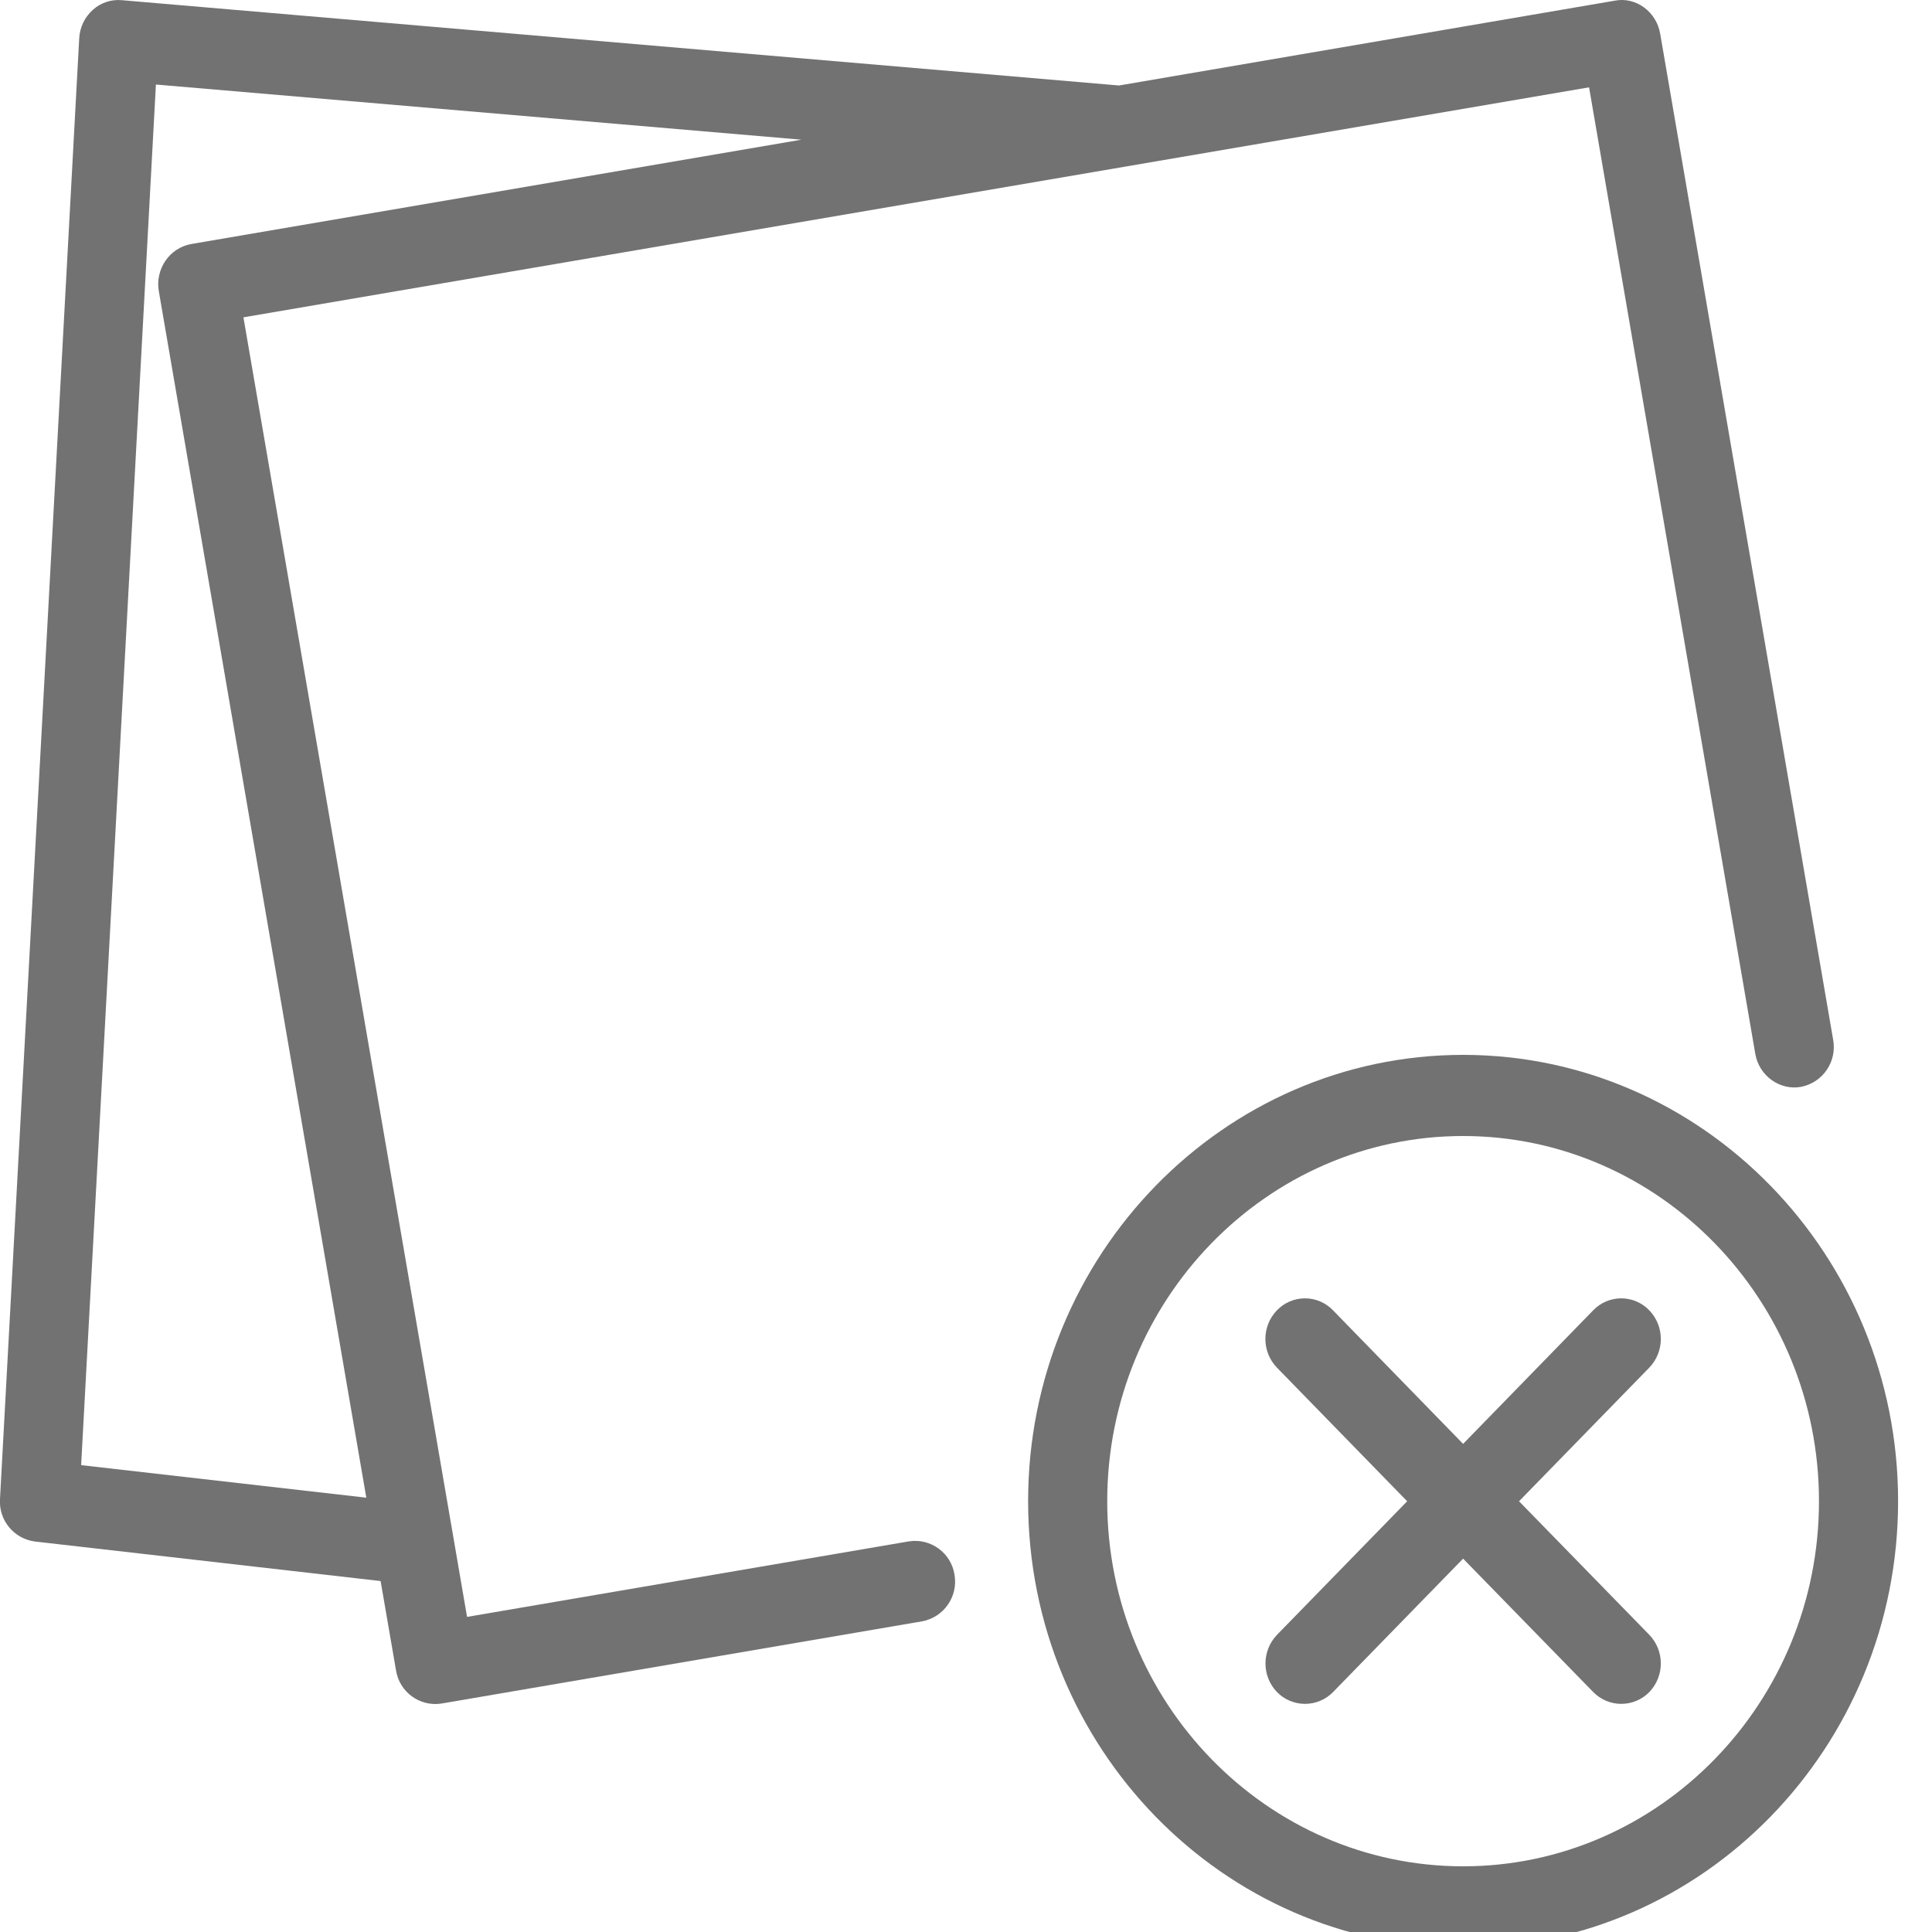
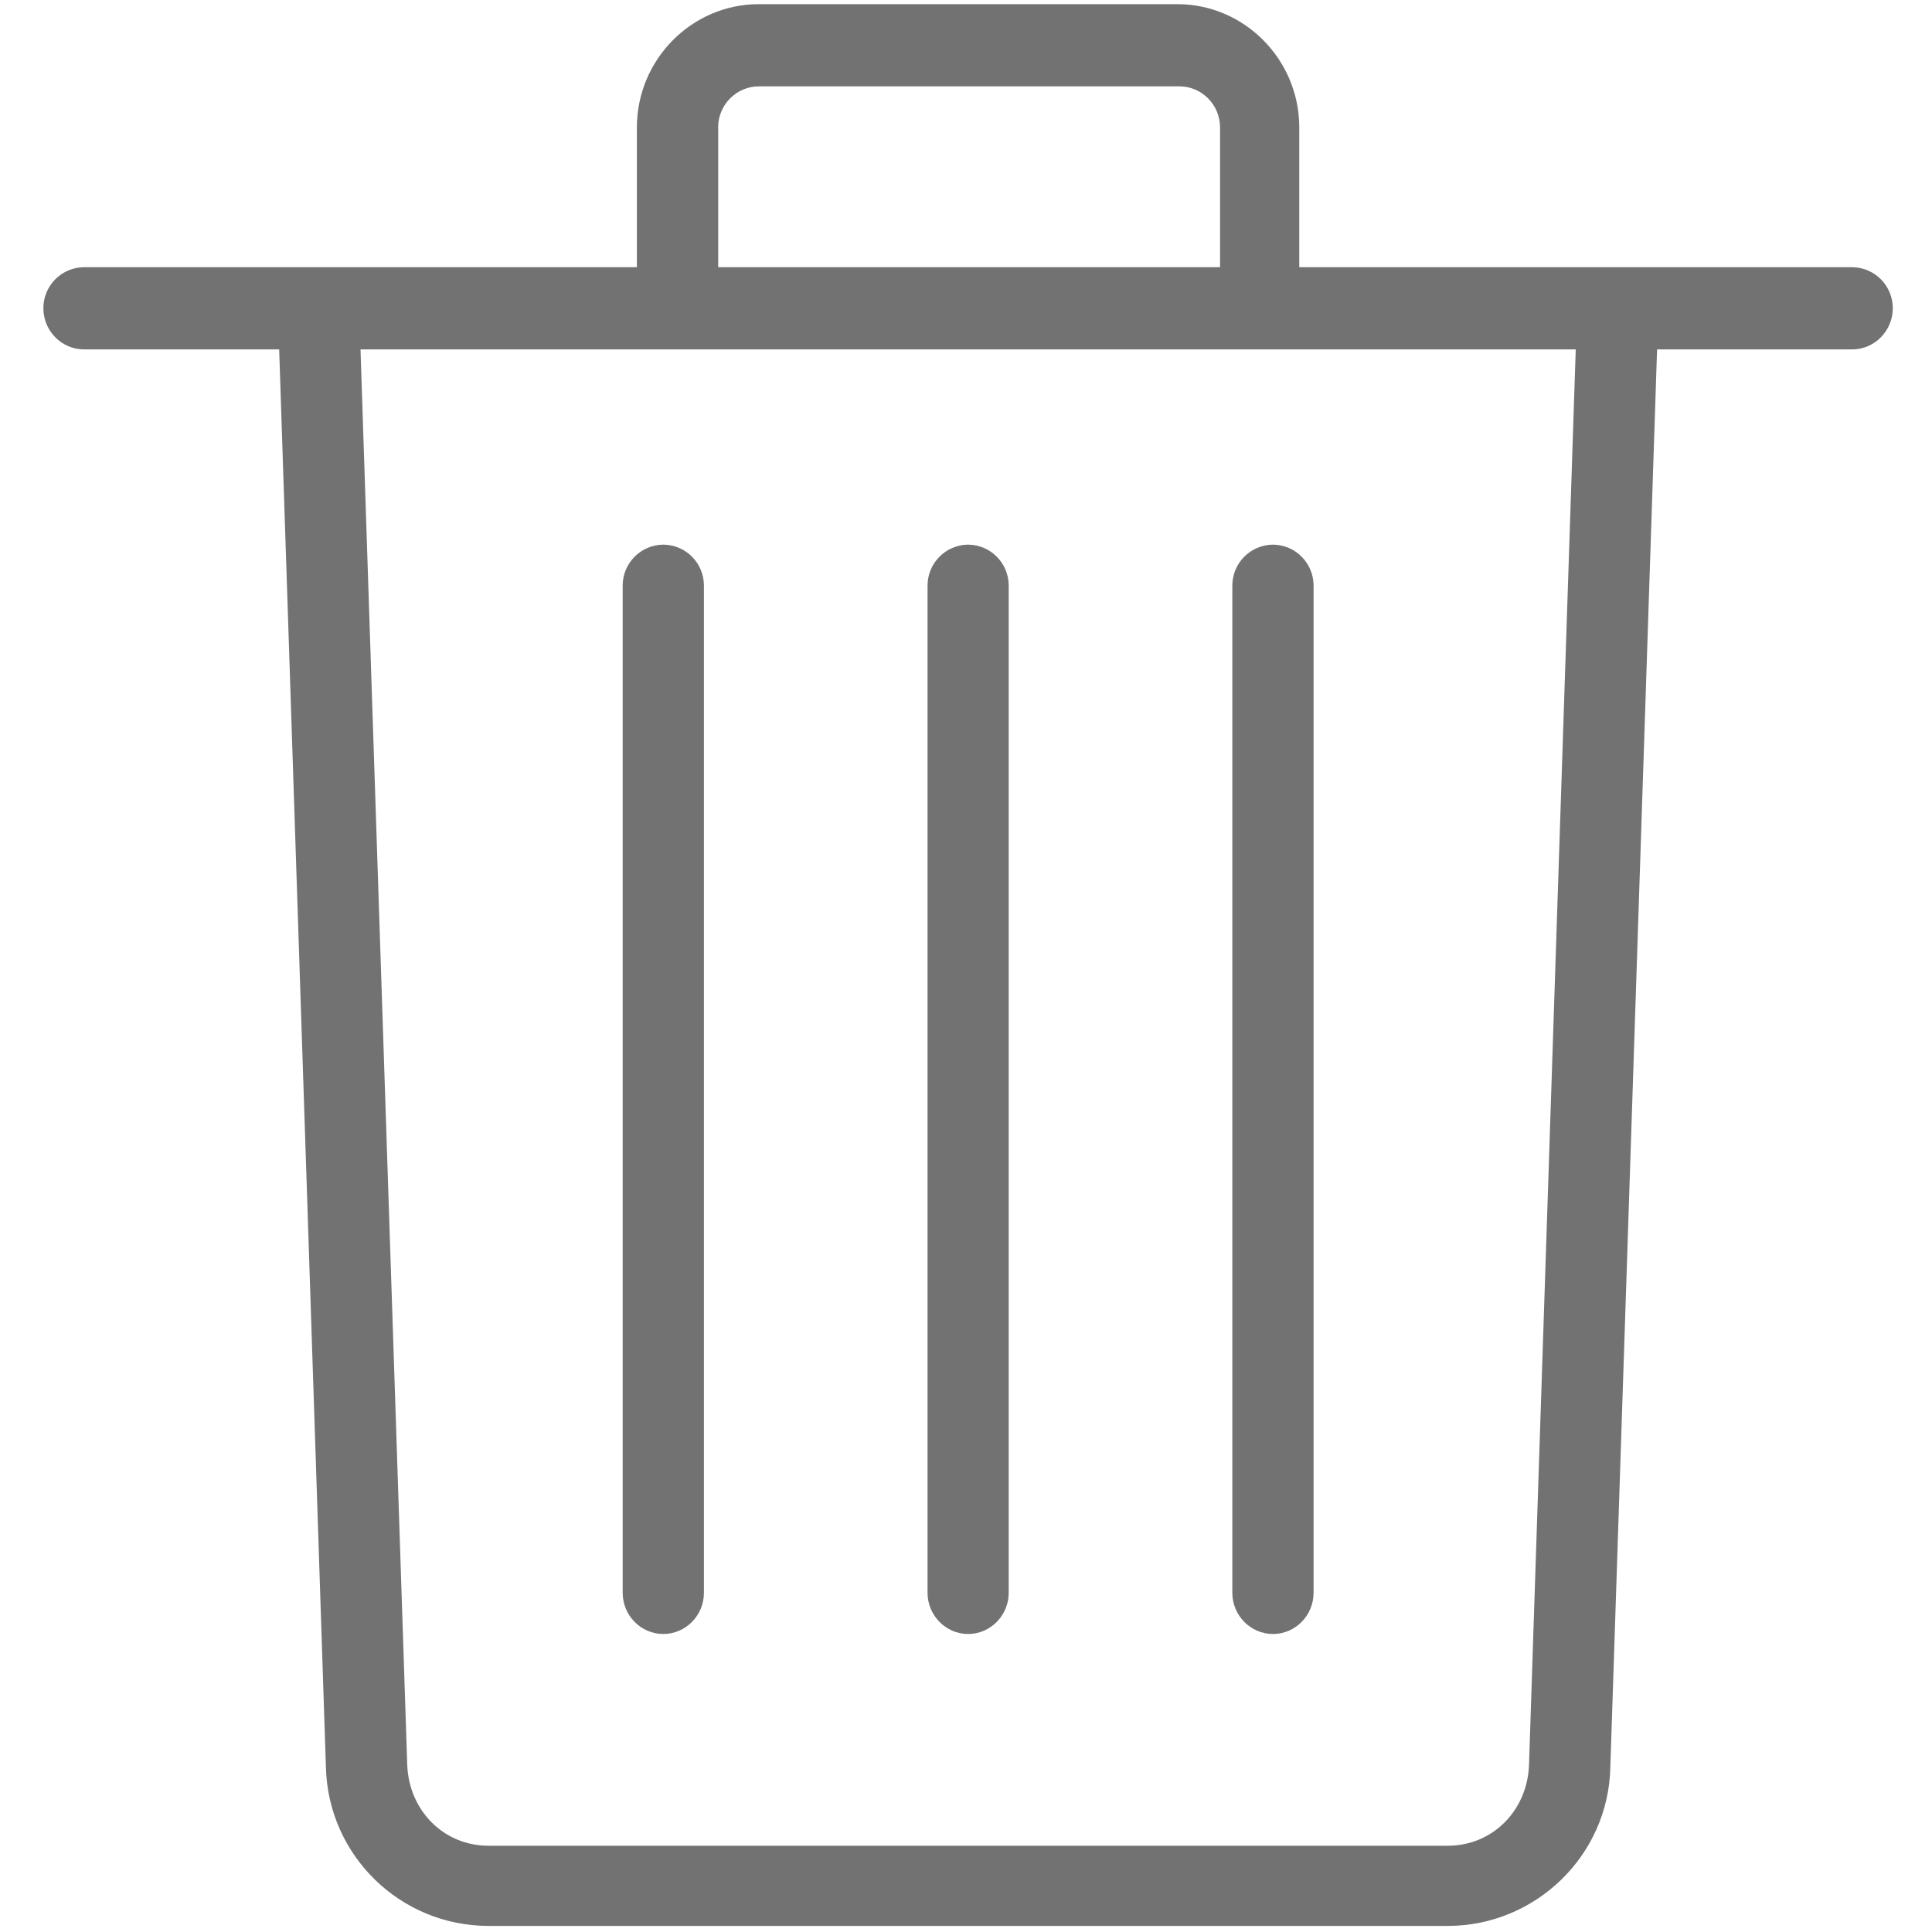
<svg xmlns="http://www.w3.org/2000/svg" width="20" height="20" viewBox="0 0 20 20">
  <g fill="#727272" fill-rule="nonzero">
-     <path d="M9.41 15.956l-4.575.782L2.52 3.285 16.45.904l1.721 10.007c.04.228.256.38.474.34a.42.42 0 0 0 .332-.486L17.186.348c-.039-.227-.252-.384-.47-.341l-5.132.878L1.262.002A.392.392 0 0 0 .96.103a.423.423 0 0 0-.14.294L0 15.517a.416.416 0 0 0 .364.441l3.576.409.16.927a.412.412 0 0 0 .47.341l4.975-.851a.418.418 0 0 0 .336-.483.413.413 0 0 0-.47-.345zm-8.57-.789L1.614.875l6.682.571-6.316 1.08a.411.411 0 0 0-.267.173.428.428 0 0 0-.069.315l2.148 12.49-2.952-.337z" />
-     <path d="M15.146 10.92c-2.482 0-4.503 2.073-4.503 4.62 0 2.549 2.02 4.62 4.503 4.62s4.503-2.071 4.503-4.62c0-2.547-2.02-4.62-4.503-4.62zm0 8.4c-2.031 0-3.684-1.695-3.684-3.78 0-2.083 1.653-3.78 3.684-3.78s3.684 1.697 3.684 3.78c0 2.085-1.653 3.78-3.684 3.78z" />
-     <path d="M17.073 13.564a.402.402 0 0 0-.58 0l-1.347 1.383-1.347-1.383a.402.402 0 0 0-.58 0 .428.428 0 0 0 0 .594l1.348 1.383-1.347 1.382a.428.428 0 0 0 0 .594.406.406 0 0 0 .579 0l1.347-1.382 1.348 1.382a.406.406 0 0 0 .579 0 .428.428 0 0 0 0-.594l-1.348-1.382 1.348-1.383a.428.428 0 0 0 0-.594z" />
+     <path d="M.87 3.617h2.02l.484 14.68a1.684 1.684 0 0 0 1.683 1.64h9.93c.905 0 1.662-.724 1.683-1.64l.484-14.68h2.02c.23 0 .42-.191.42-.426a.424.424 0 0 0-.42-.425H13.45V1.319c0-.702-.568-1.276-1.262-1.276H7.855c-.694 0-1.262.574-1.262 1.276v1.447H.87a.424.424 0 0 0-.421.425c0 .235.19.426.42.426zm6.564-2.298c0-.234.19-.425.421-.425h4.355c.231 0 .42.191.42.425v1.447H7.435V1.319zm8.878 2.298l-.484 14.66c-.02.468-.378.83-.841.83h-9.93c-.463 0-.82-.362-.841-.83l-.484-14.66h12.58z" />
+     <path d="M10.022 16.915c.231 0 .42-.192.42-.426V6.064a.424.424 0 0 0-.42-.426.424.424 0 0 0-.42.426v10.425c0 .234.189.426.42.426zM13.178 16.915c.231 0 .42-.192.42-.426V6.064a.424.424 0 0 0-.42-.426.424.424 0 0 0-.421.426v10.425c0 .234.19.426.42.426zM6.866 16.915c.232 0 .421-.192.421-.426V6.064a.424.424 0 0 0-.42-.426.424.424 0 0 0-.421.426v10.425c0 .234.189.426.42.426z" />
  </g>
</svg>
